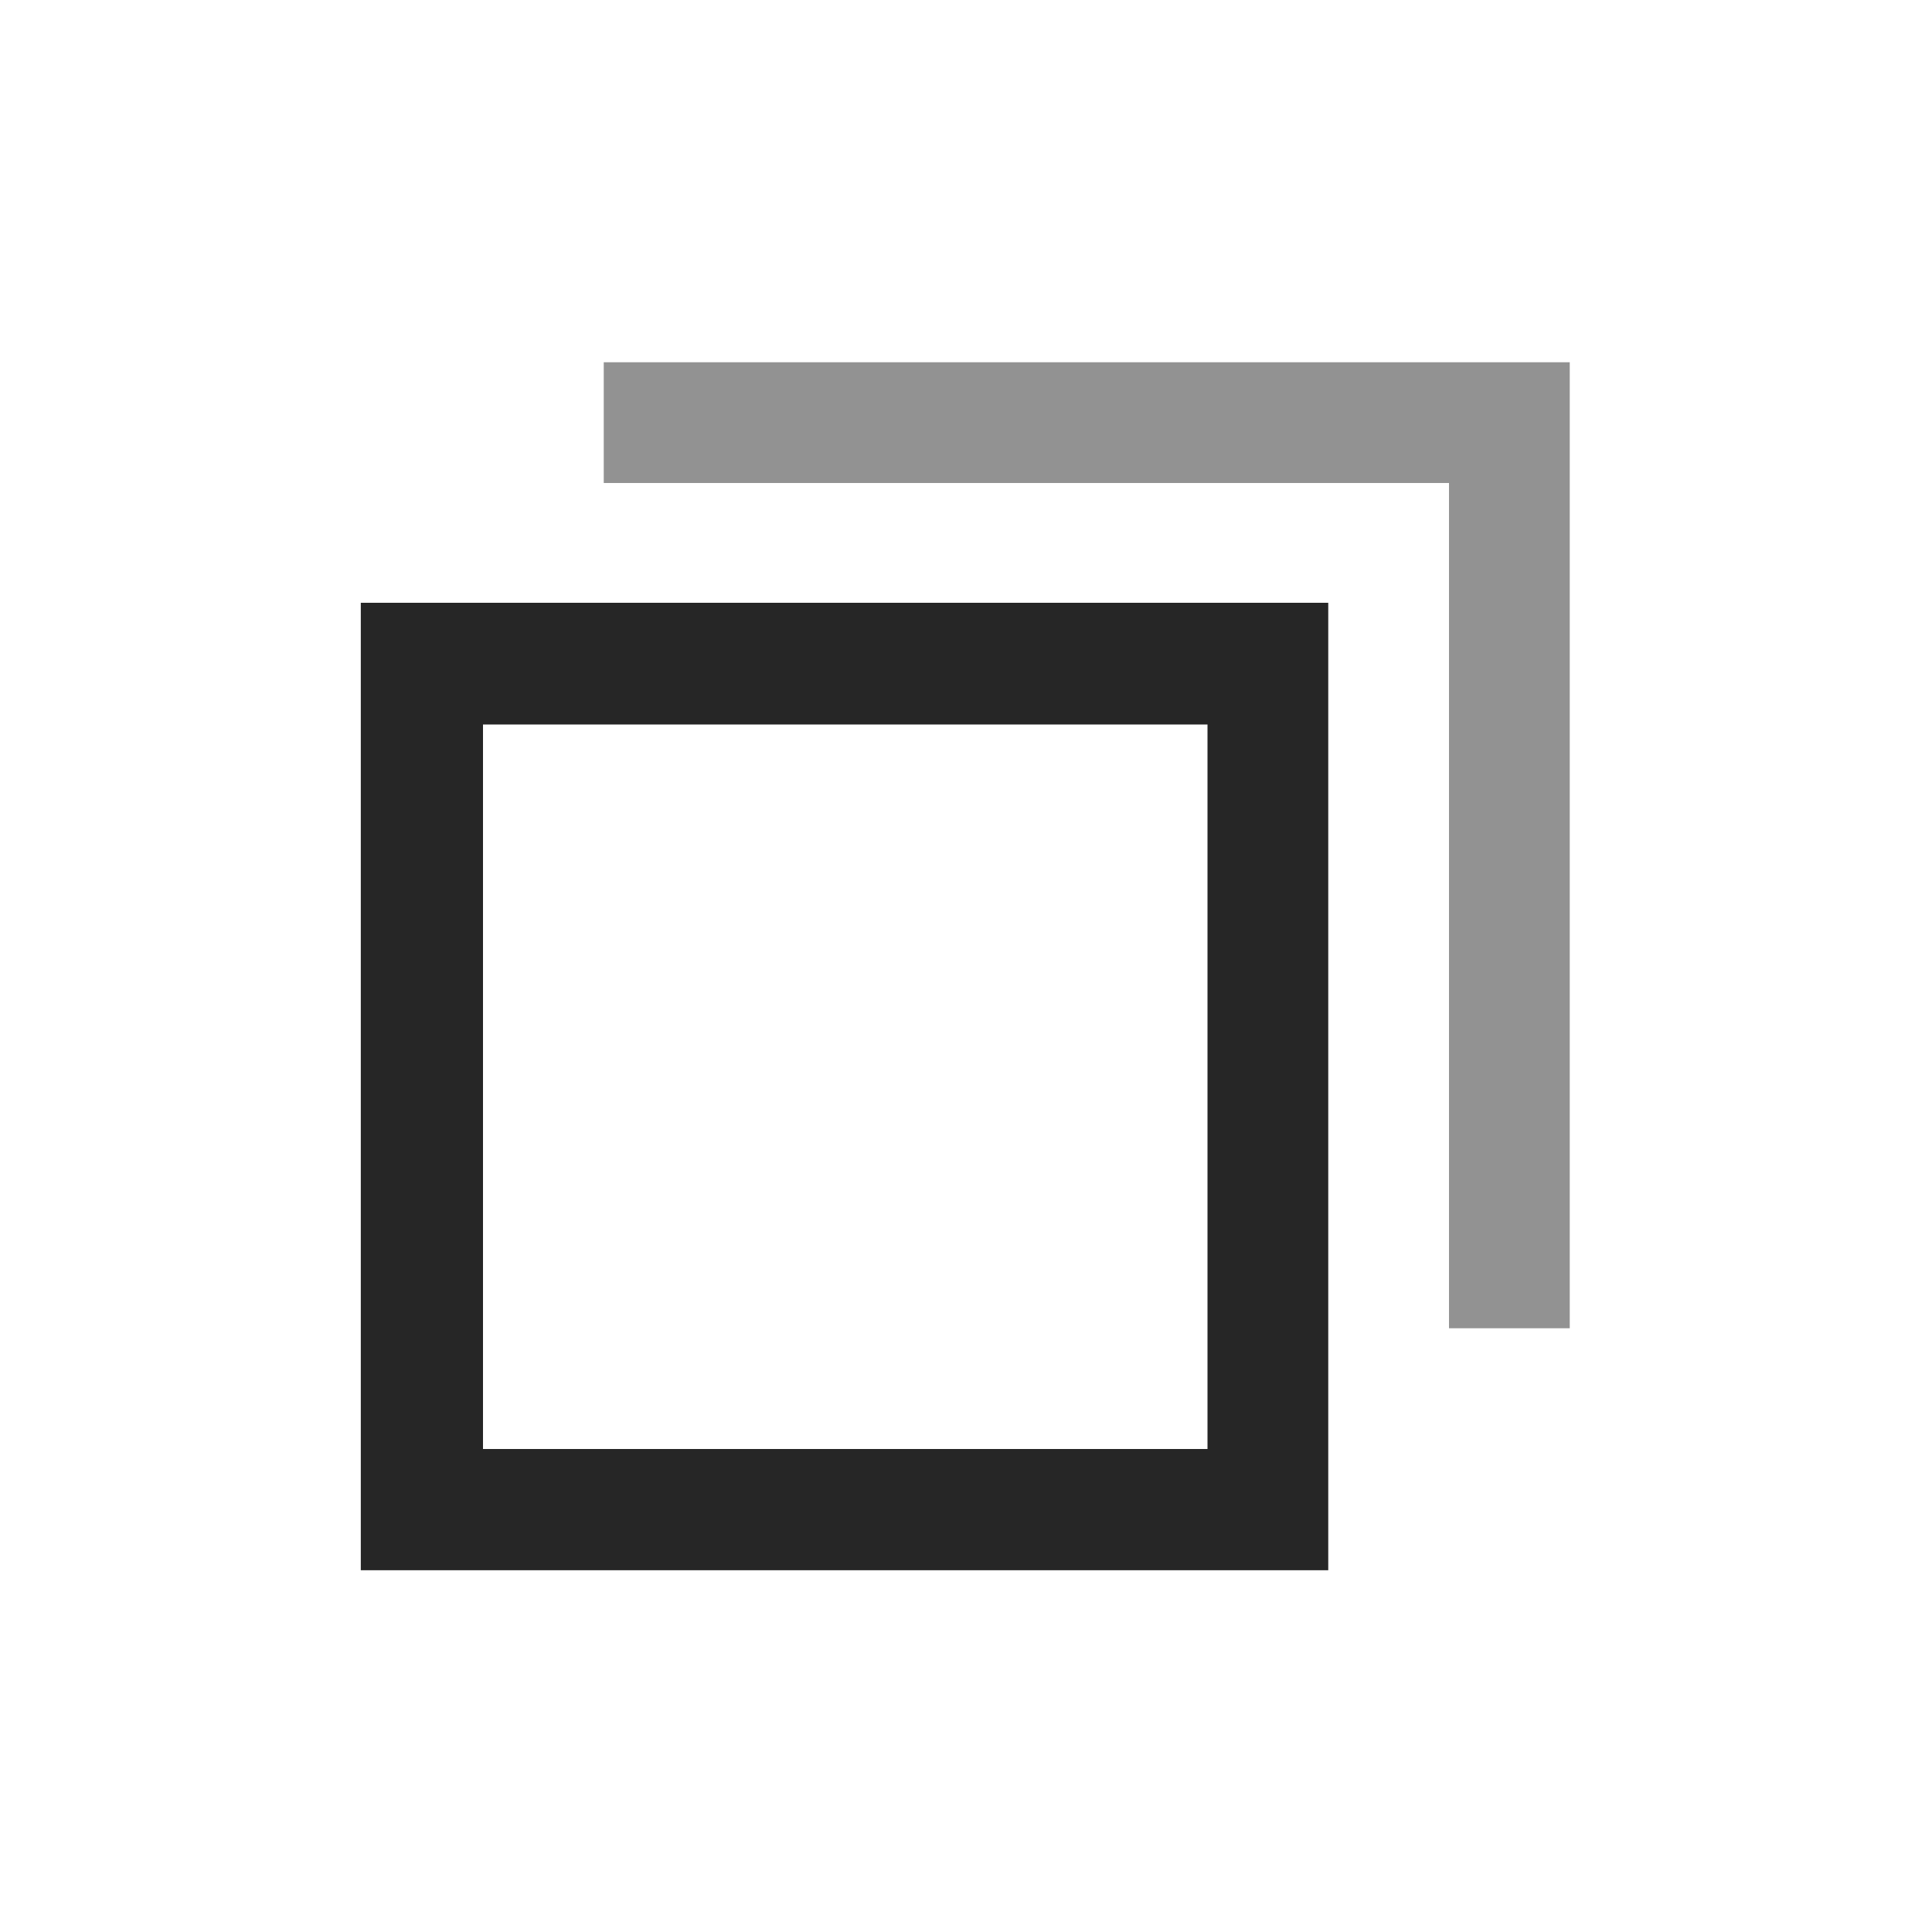
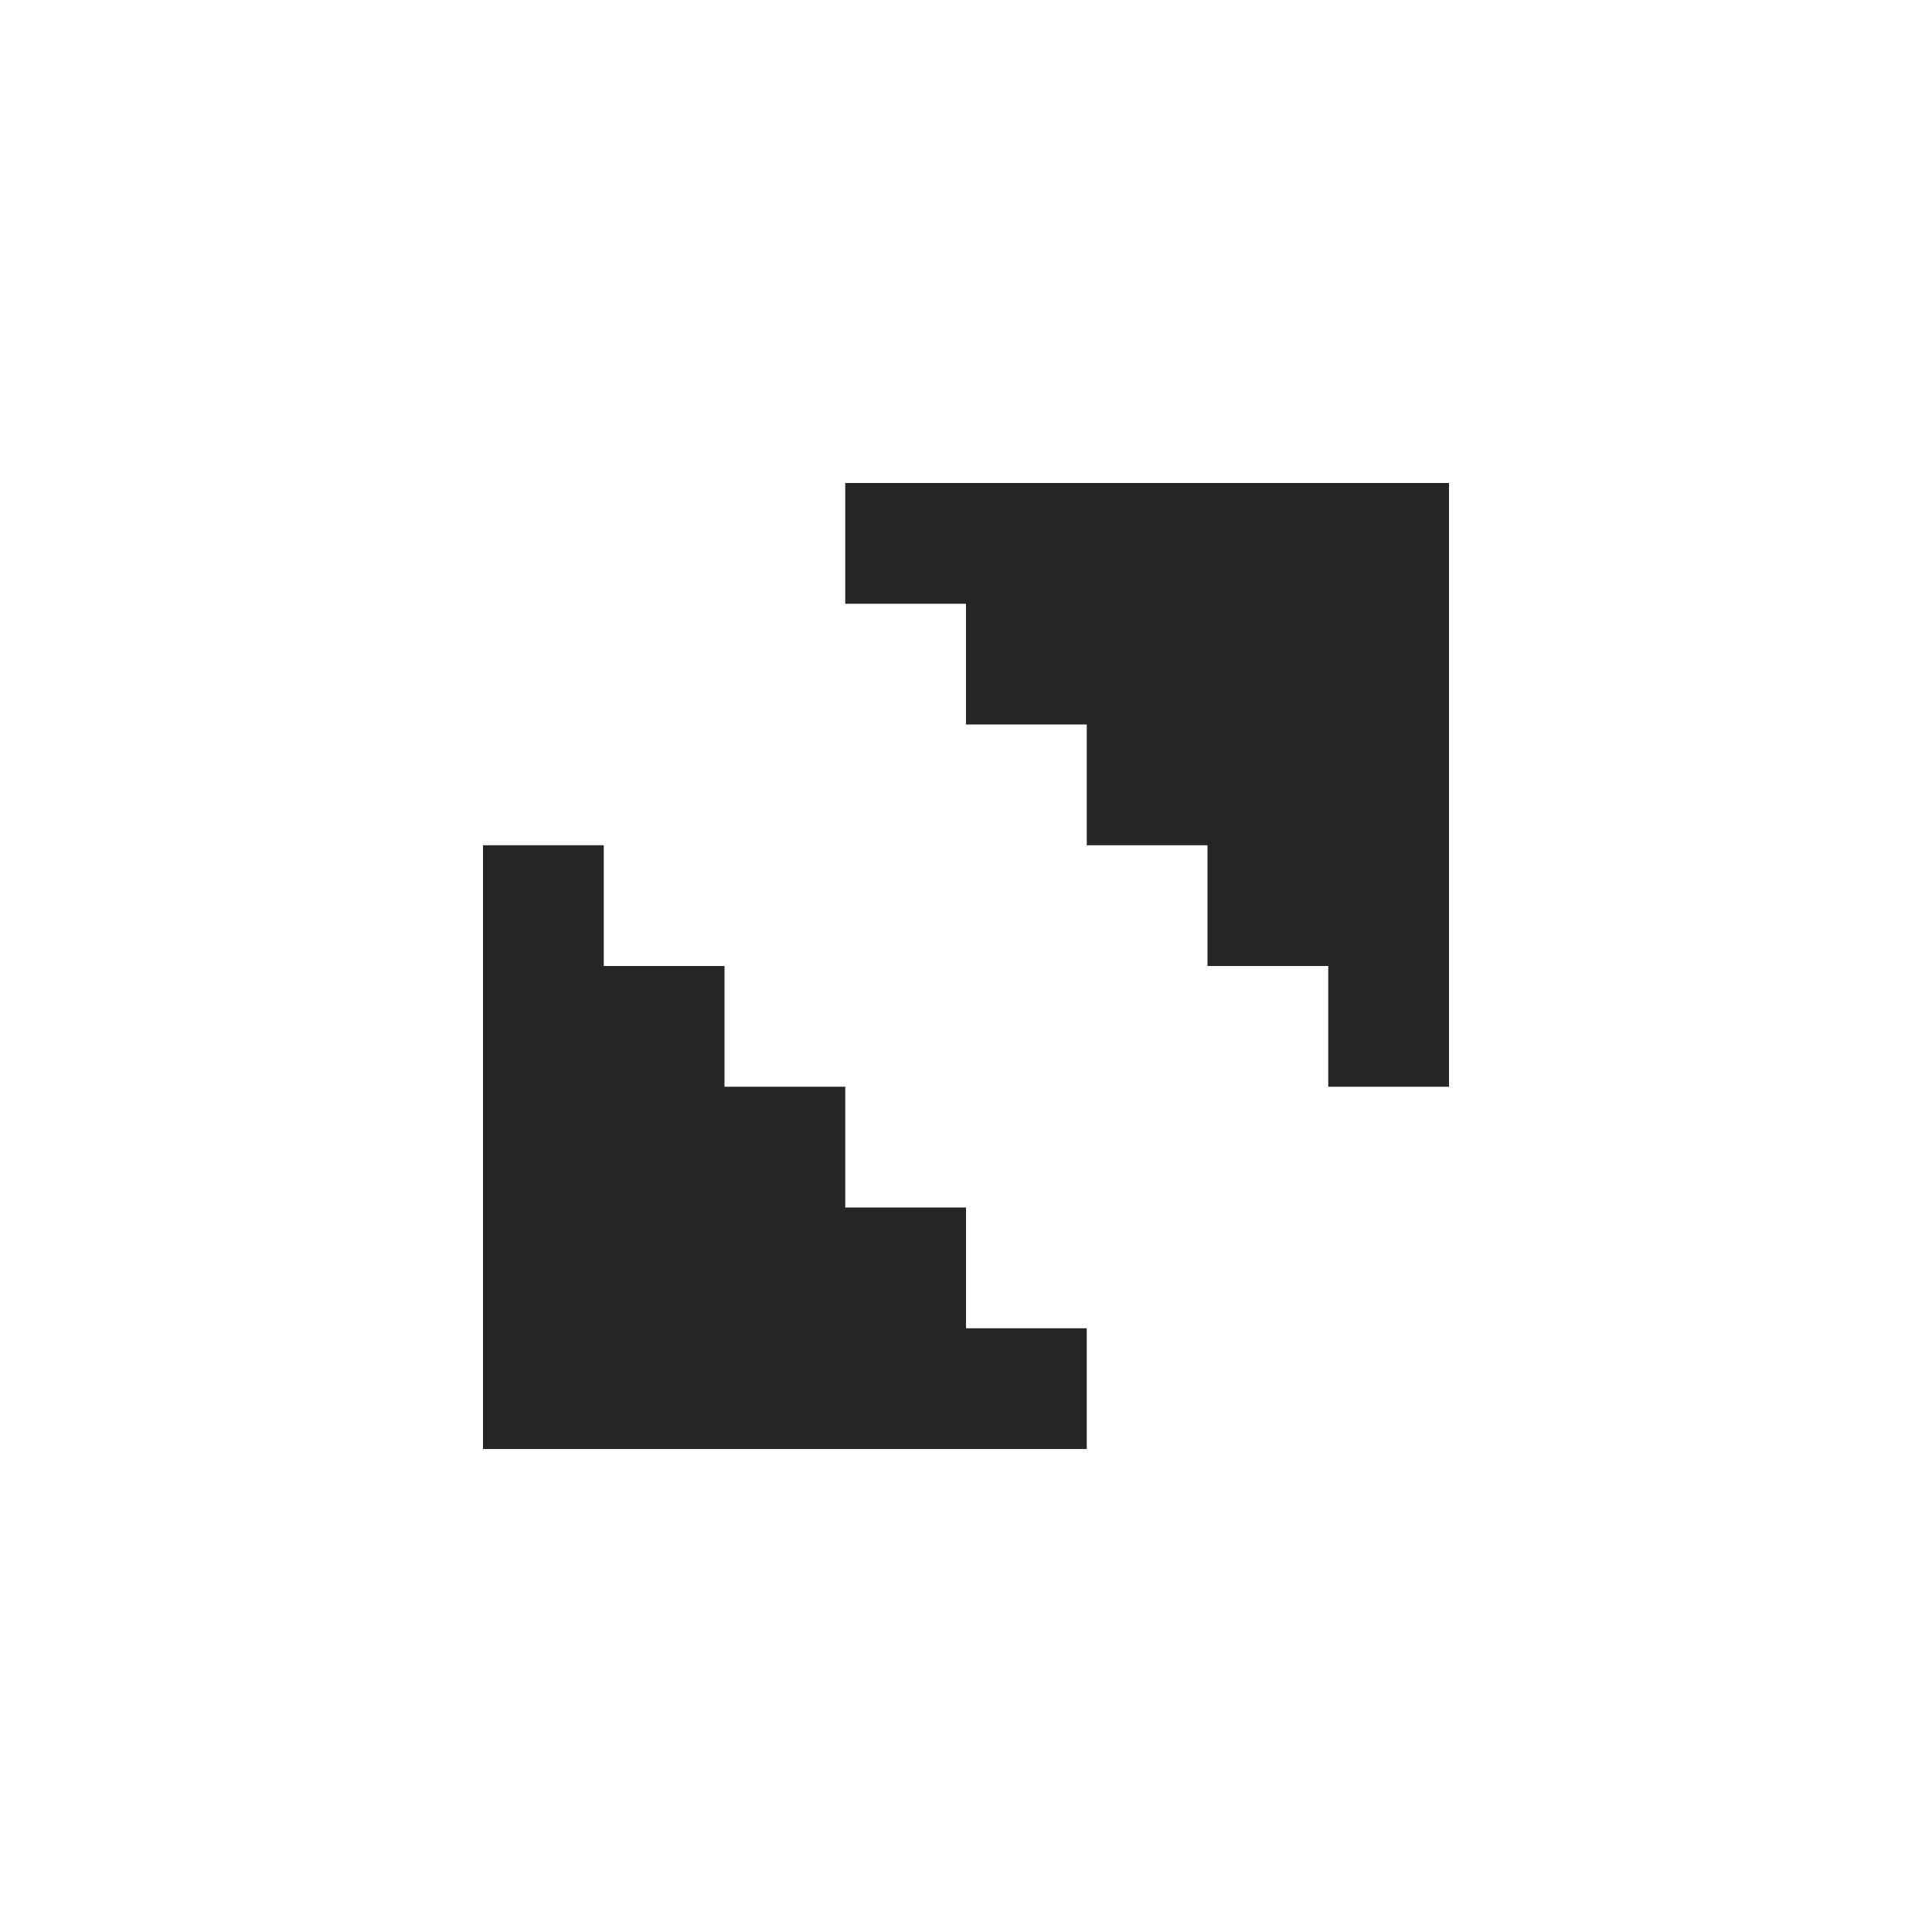
<svg xmlns="http://www.w3.org/2000/svg" height="16px" viewBox="0 0 16 16" width="16px" version="1.1" id="svg4" xml:space="preserve">
  <defs id="defs8">
    <style type="text/css" id="current-color-scheme-36">
      .ColorScheme-Text {
        color:#eff0f1;
      }
      .ColorScheme-NegativeText {
        color:#da4453;
      }
      </style>
    <style type="text/css" id="current-color-scheme-367">
      .ColorScheme-Text {
        color:#eff0f1;
      }
      .ColorScheme-NegativeText {
        color:#da4453;
      }
      </style>
    <style type="text/css" id="current-color-scheme-5">
      .ColorScheme-Text {
        color:#eff0f1;
      }
      .ColorScheme-NegativeText {
        color:#da4453;
      }
      </style>
    <style type="text/css" id="current-color-scheme-36-3">
      .ColorScheme-Text {
        color:#eff0f1;
      }
      .ColorScheme-NegativeText {
        color:#da4453;
      }
      </style>
    <style type="text/css" id="current-color-scheme-62">
      .ColorScheme-Text {
        color:#eff0f1;
      }
      .ColorScheme-NegativeText {
        color:#da4453;
      }
      </style>
    <style type="text/css" id="current-color-scheme-5-9">
      .ColorScheme-Text {
        color:#eff0f1;
      }
      .ColorScheme-NegativeText {
        color:#da4453;
      }
      </style>
    <style type="text/css" id="current-color-scheme-36-3-1">
      .ColorScheme-Text {
        color:#eff0f1;
      }
      .ColorScheme-NegativeText {
        color:#da4453;
      }
      </style>
  </defs>
-   <path d="m 2.988,4.992 v 8.012 H 11 V 4.992 Z M 4,6 h 6 v 6 H 4 Z" fill="#2e3436" id="path2" style="fill:#262626;fill-opacity:1" />
  <style type="text/css" id="current-color-scheme">
        .ColorScheme-Text {
            color:#eff0f1;
        }
    </style>
  <style type="text/css" id="current-color-scheme-535">
        .ColorScheme-Text {
            color:#eff0f1;
        }
    </style>
  <style type="text/css" id="current-color-scheme-53">
        .ColorScheme-Text {
            color:#eff0f1;
        }
    </style>
  <style type="text/css" id="current-color-scheme-3">
        .ColorScheme-Text {
            color:#eff0f1;
        }
    </style>
  <style type="text/css" id="current-color-scheme-3-5">
        .ColorScheme-Text {
            color:#eff0f1;
        }
    </style>
  <style type="text/css" id="current-color-scheme-3-3">
        .ColorScheme-Text {
            color:#eff0f1;
        }
    </style>
  <style type="text/css" id="current-color-scheme-36-35">
        .ColorScheme-Text {
            color:#eff0f1;
        }
    </style>
  <style type="text/css" id="current-color-scheme-6">
        .ColorScheme-Text {
            color:#eff0f1;
        }
    </style>
  <style type="text/css" id="current-color-scheme-3-7">
        .ColorScheme-Text {
            color:#eff0f1;
        }
    </style>
  <style type="text/css" id="current-color-scheme-3-2">
        .ColorScheme-Text {
            color:#eff0f1;
        }
    </style>
  <style type="text/css" id="current-color-scheme-3-3-7">
        .ColorScheme-Text {
            color:#eff0f1;
        }
    </style>
  <style type="text/css" id="current-color-scheme-36-0">
        .ColorScheme-Text {
            color:#eff0f1;
        }
    </style>
  <style type="text/css" id="current-color-scheme-6-9">
        .ColorScheme-Text {
            color:#eff0f1;
        }
    </style>
  <style type="text/css" id="current-color-scheme-3-7-3">
        .ColorScheme-Text {
            color:#eff0f1;
        }
    </style>
-   <path id="rect869" style="fill:#262626;fill-opacity:0.5" d="m 5,3 v 1 h 7 v 7 h 1 V 4 3 h -1 z" />
+   <path id="rect1" style="fill:#262626;stroke-width:2.236;fill-opacity:1" d="m 7,4 v 1 h 1 v 1 h 1 v 1 h 1 v 1 h 1 v 1 h 1 V 5 4 h -1 z" />
+   <path id="path3" style="fill:#262626;stroke-width:2.236;fill-opacity:1" d="M 9,12 V 11 H 8 V 10 H 7 V 9 H 6 V 8 H 5 V 7 H 4 v 4 1 h 1 z" />
</svg>
